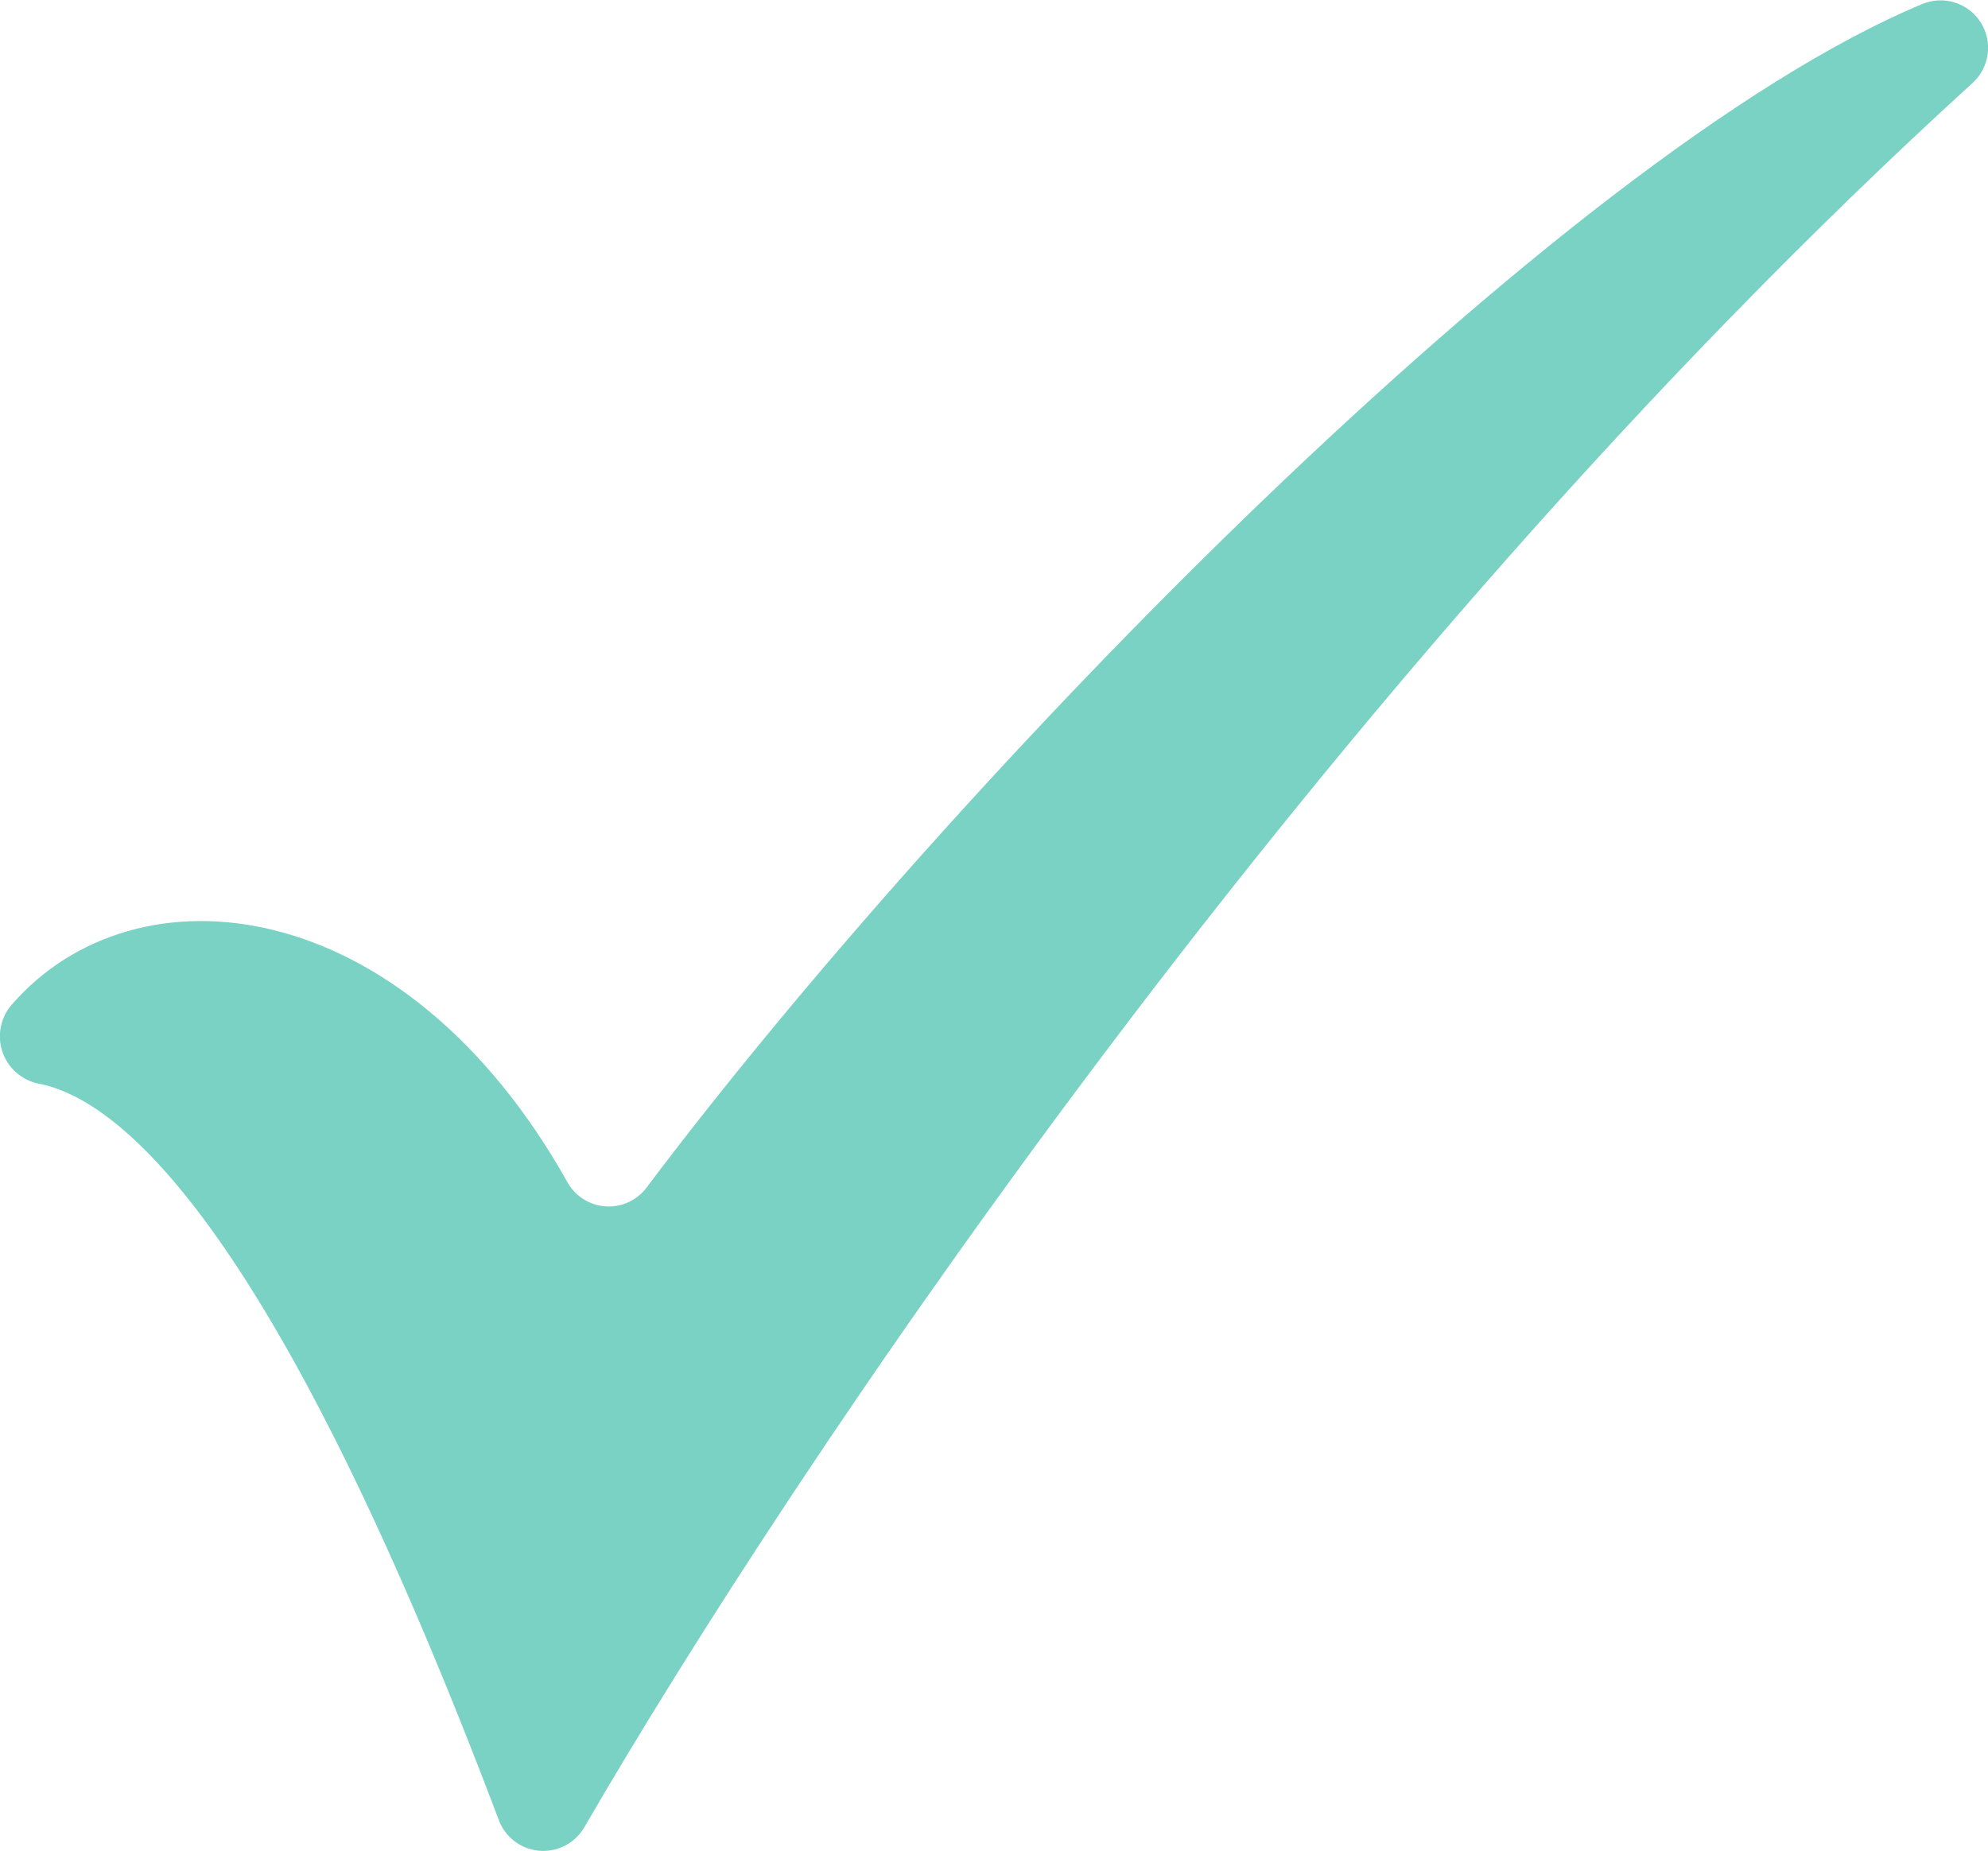
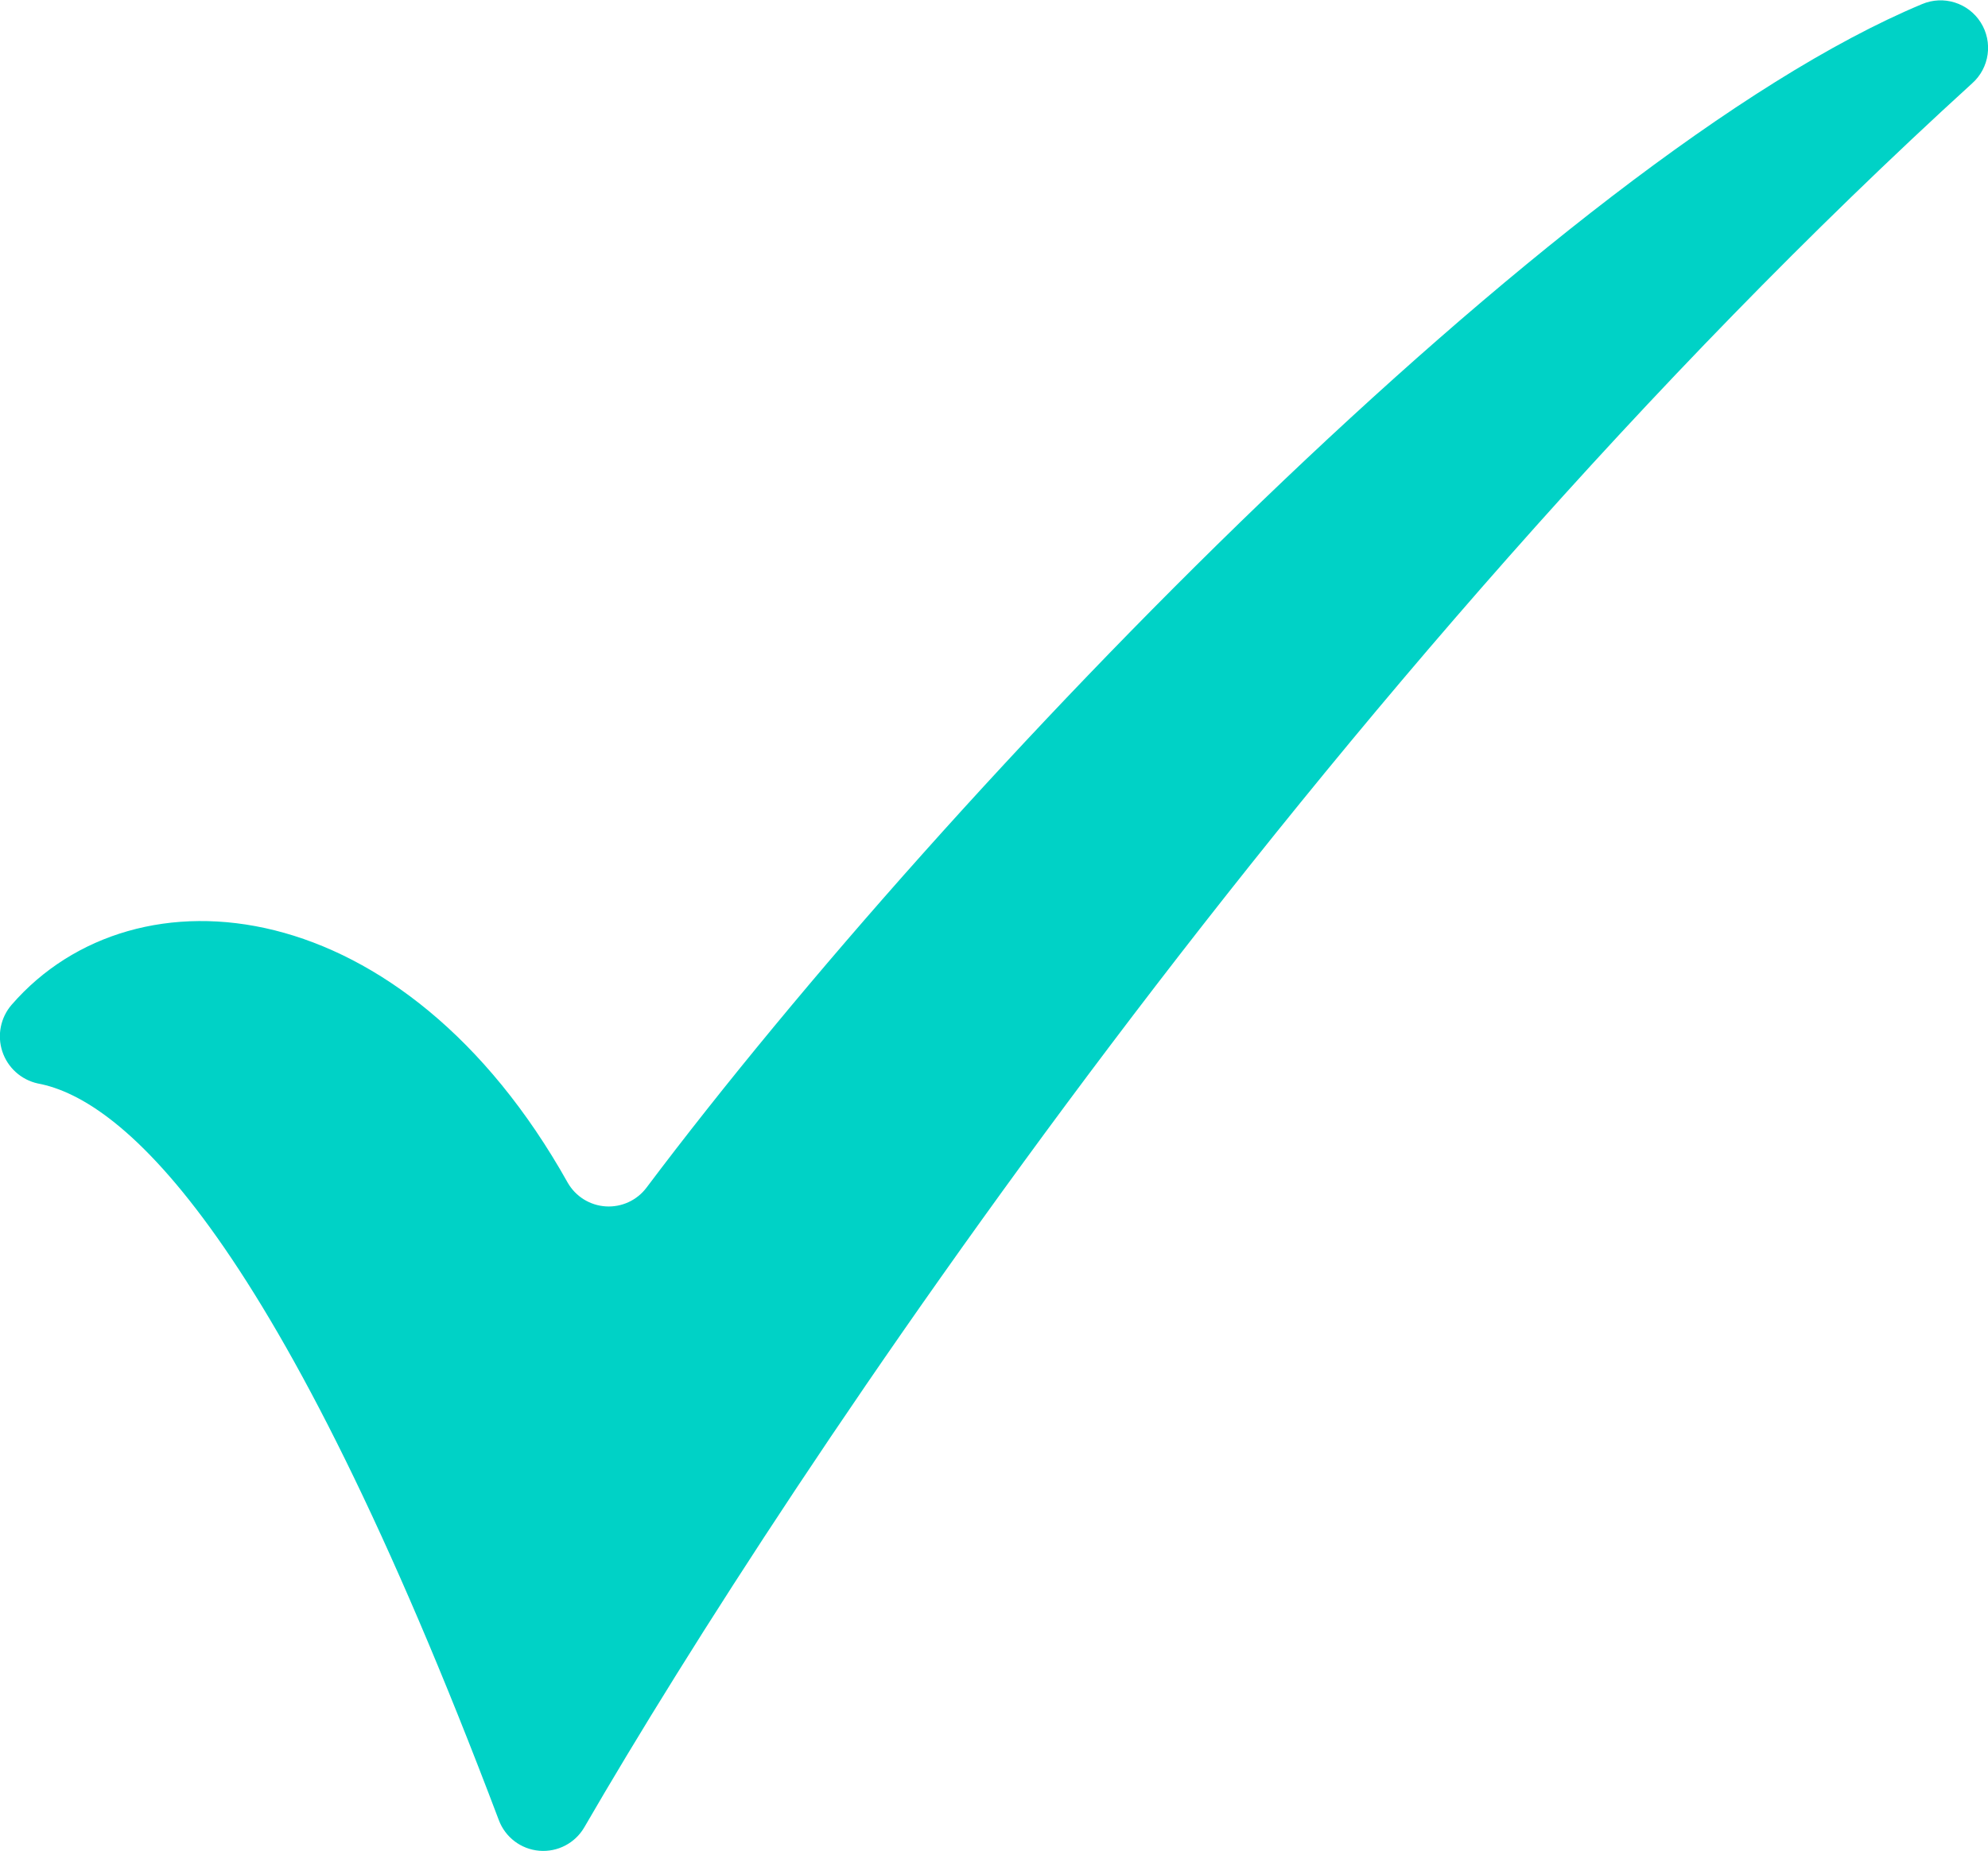
<svg xmlns="http://www.w3.org/2000/svg" viewBox="0 0 39.667 36.934">
  <defs>
    <style>
      .cls-1 {
-         fill: #7ad2c4;
+         fill: #00d2c6;
      }
    </style>
  </defs>
  <g id="Capa_2" data-name="Capa 2">
    <g id="Capa_1-2" data-name="Capa 1">
      <path class="cls-1" d="M.753,21.621c1.711.317,4.776,2.993,9.2,14.7a.947.947,0,0,0,1.707.142c4.114-7.1,14.648-22.916,27.691-34.8a.948.948,0,0,0-1-1.581C31.1,3.11,18.972,15.626,12.9,23.7a.943.943,0,0,1-1.573-.1C8.055,17.758,2.708,17.2.233,20.05A.963.963,0,0,0,.753,21.621Z" />
    </g>
  </g>
</svg>
